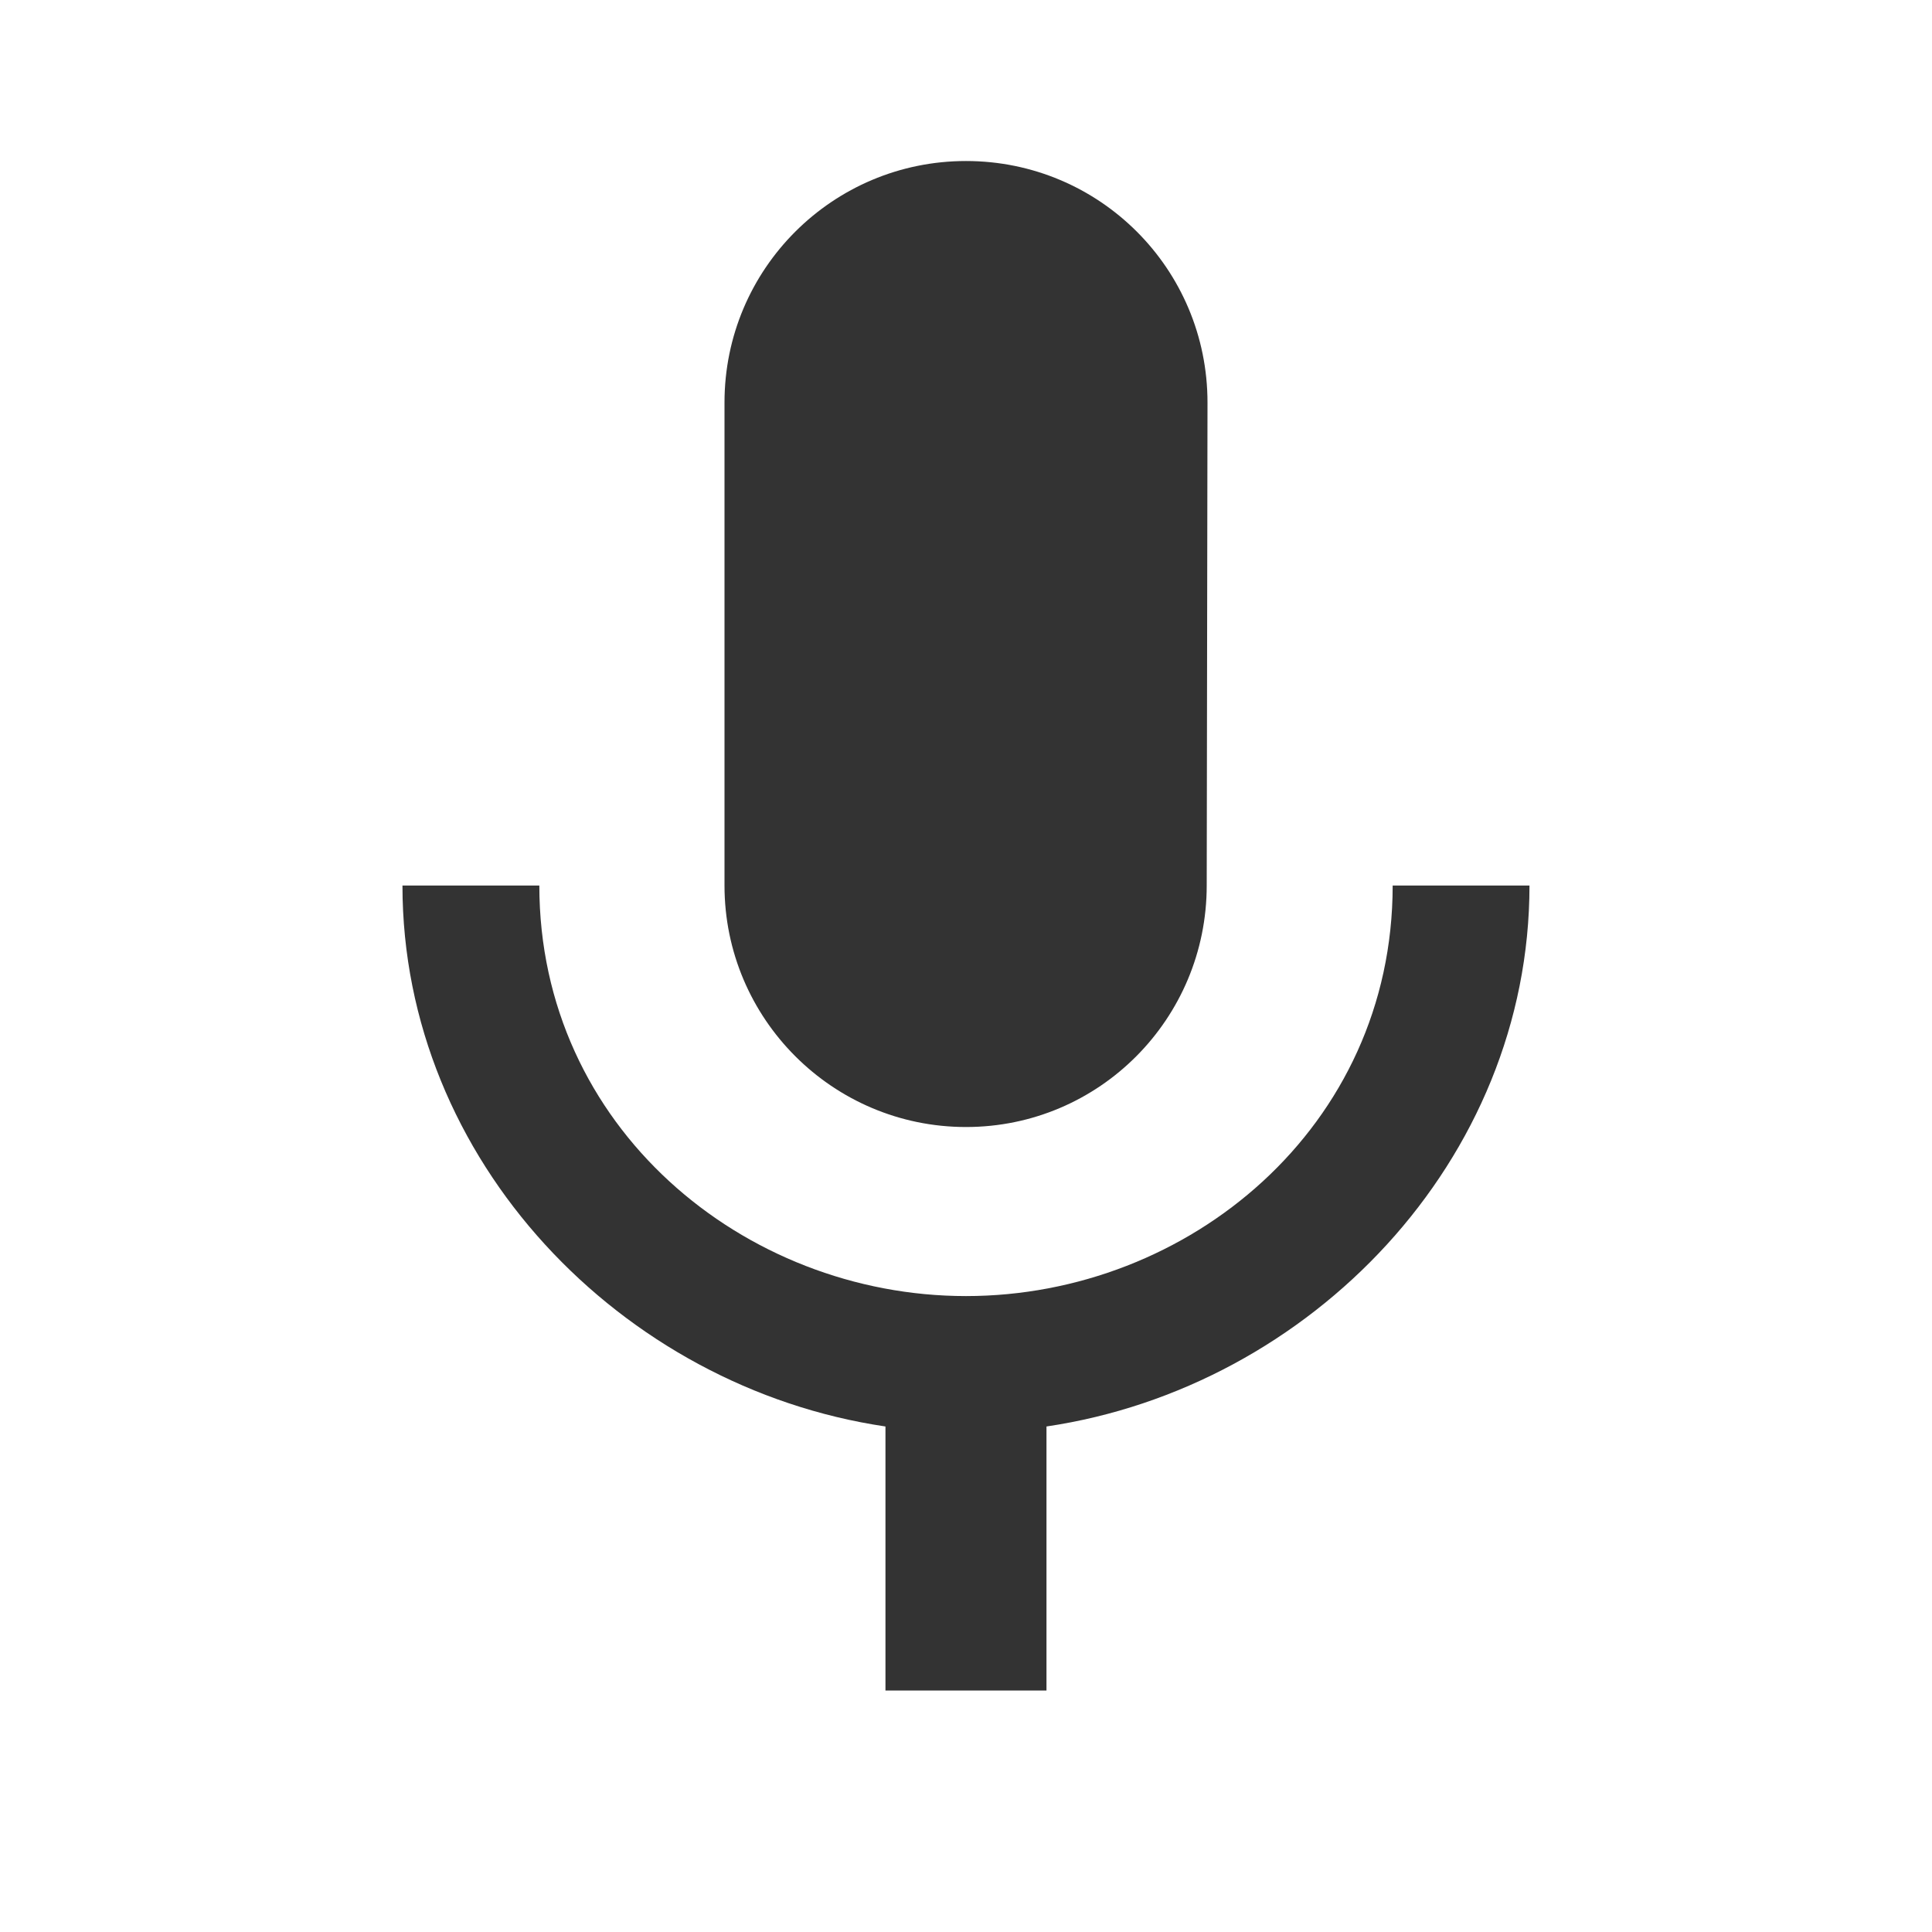
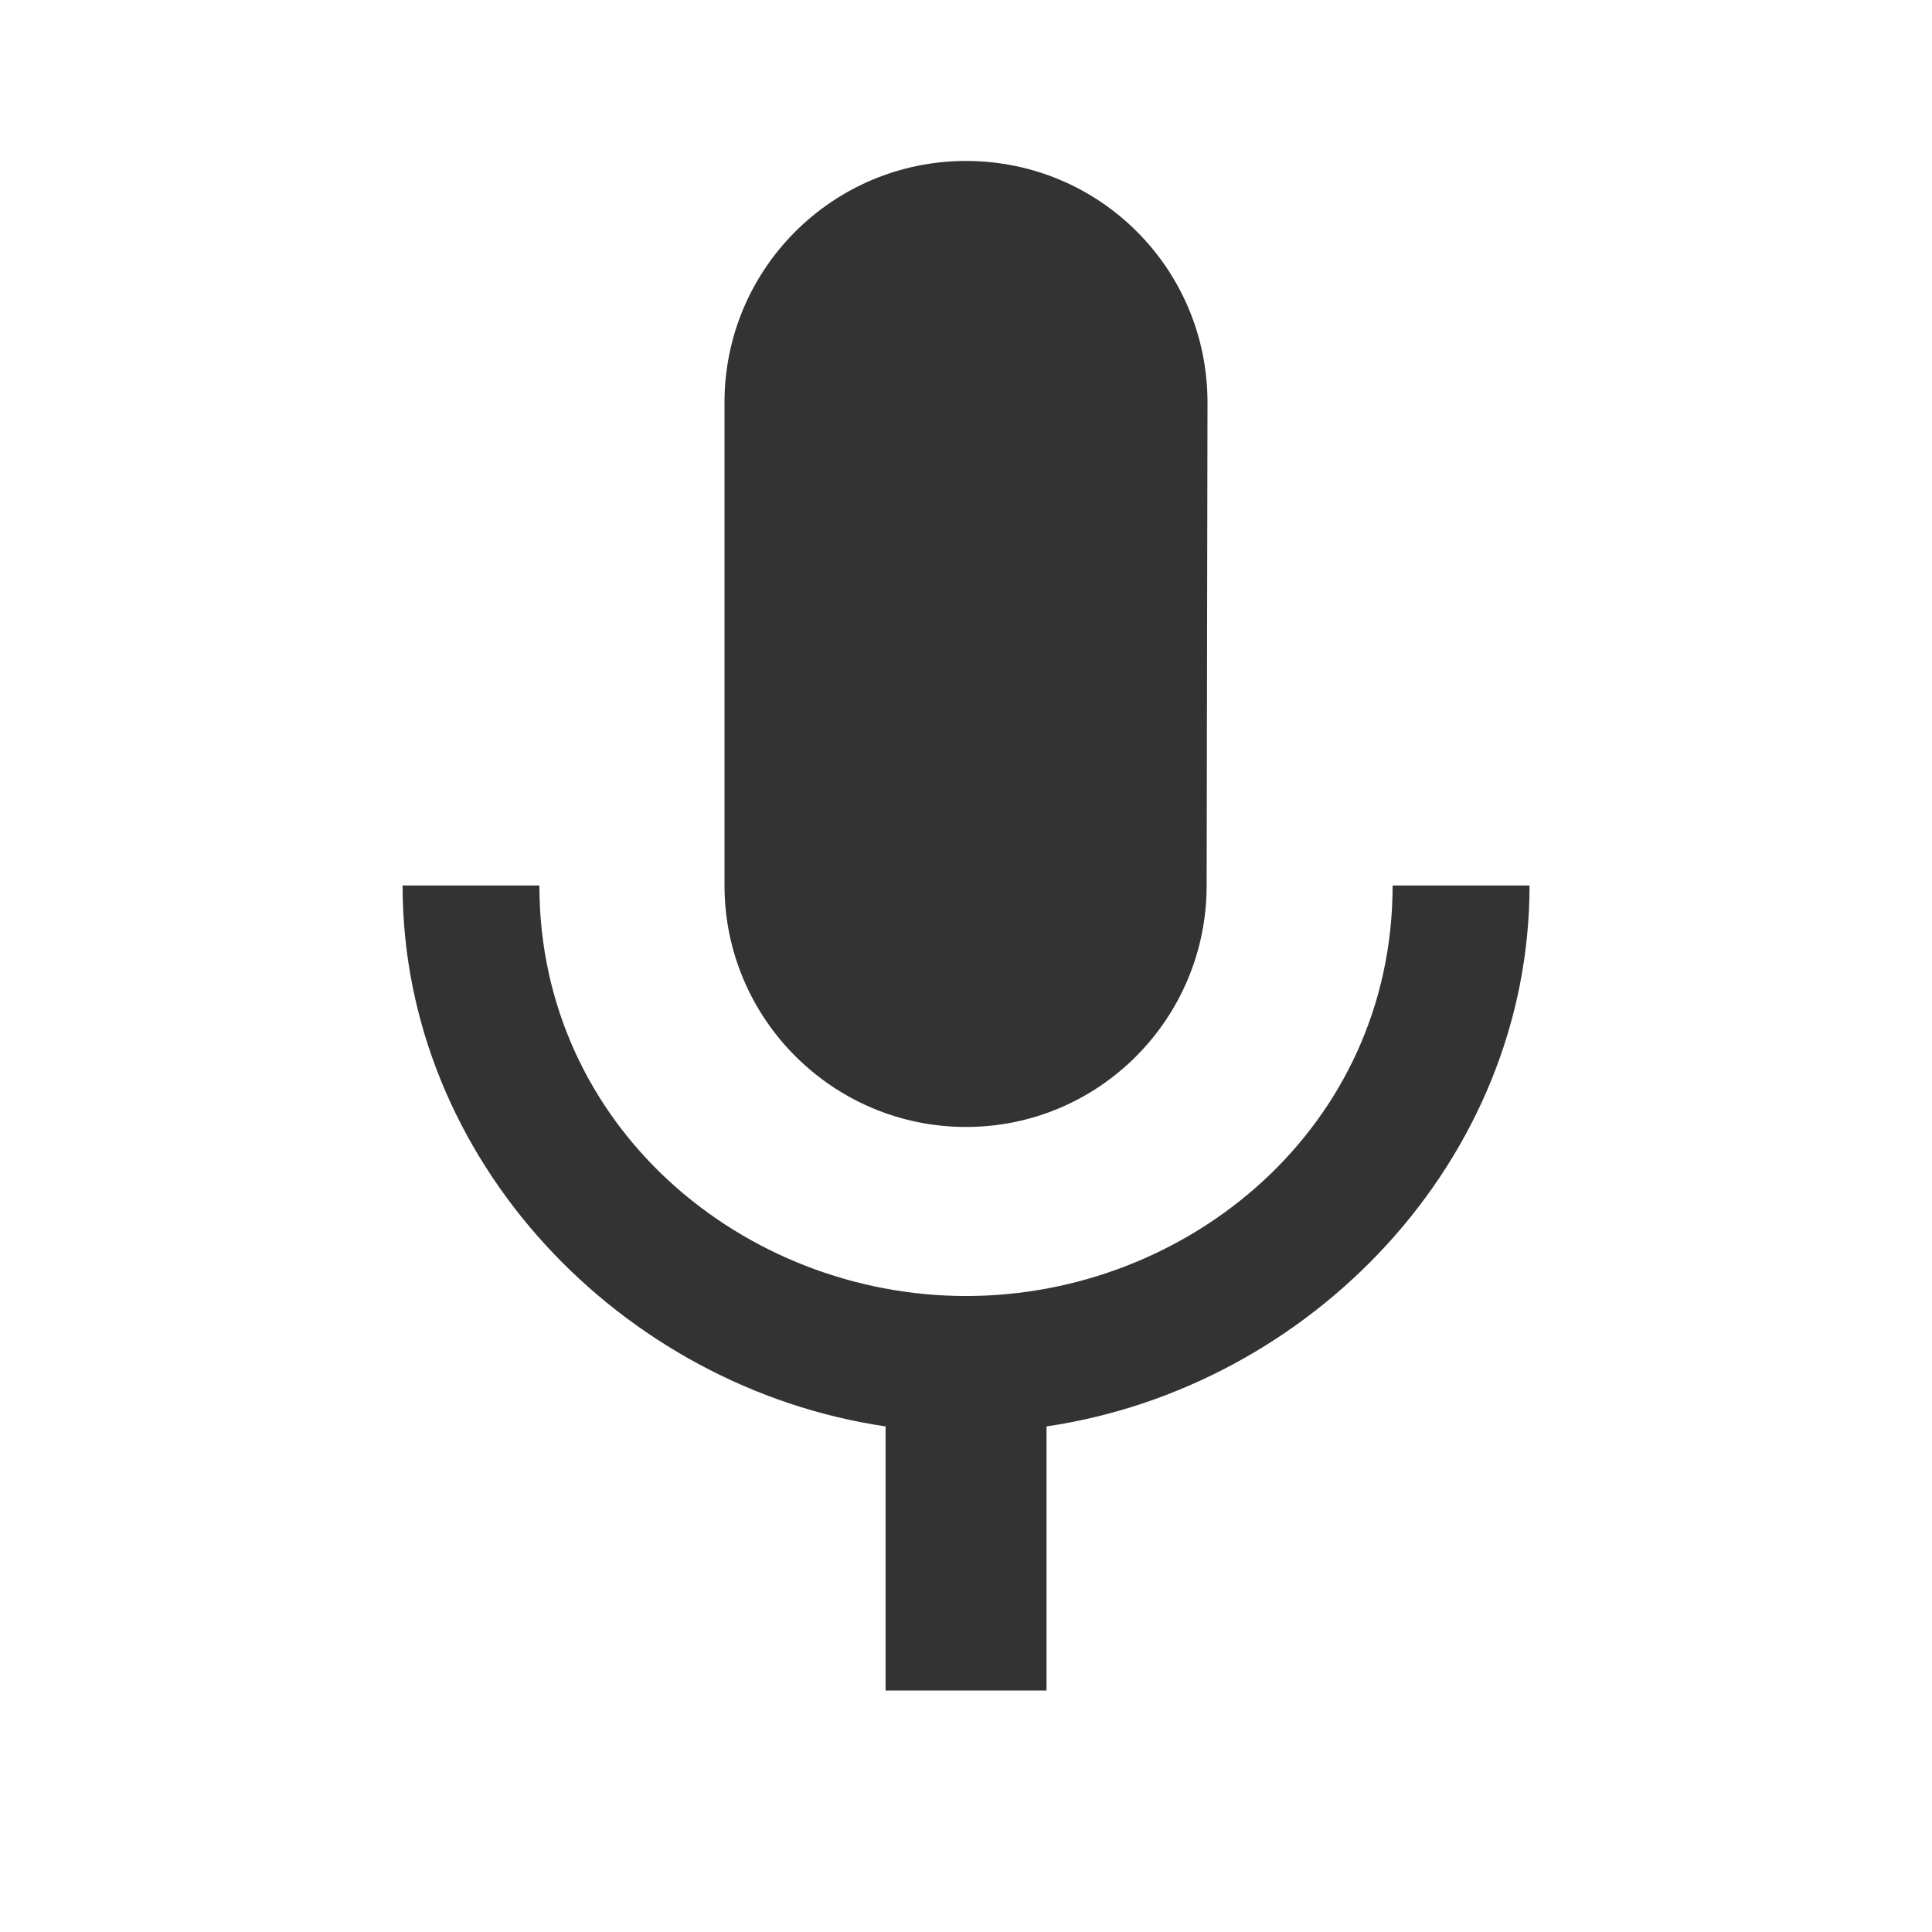
- <svg xmlns="http://www.w3.org/2000/svg" version="1.1" width="32" height="32" viewBox="0 0 32 32">
-   <path fill="#333333" d="M16 18.667c2.207 0 3.987-1.793 3.987-4l0.013-8c0-2.213-1.787-4-4-4-2.207 0-4 1.787-4 4v8c0 2.207 1.793 4 4 4zM23.067 14.667c0 4-3.38 6.8-7.067 6.8-3.68 0-7.067-2.8-7.067-6.8h-2.267c0 4.553 3.627 8.313 8 8.96v4.373h2.667v-4.373c4.373-0.647 8-4.407 8-8.96h-2.267z" />
+ <svg xmlns="http://www.w3.org/2000/svg" version="1.1" width="16" height="16" viewBox="0 0 16 16">
+   <path fill="#333333" d="M8 9.333c1.103 0 1.993-0.897 1.993-2l0.007-4c0-1.107-0.893-2-2-2-1.103 0-2 0.893-2 2v4c0 1.103 0.897 2 2 2zM11.533 7.333c0 2-1.69 3.4-3.533 3.4-1.84 0-3.533-1.4-3.533-3.4h-1.133c0 2.277 1.813 4.157 4 4.48v2.187h1.333v-2.187c2.187-0.323 4-2.203 4-4.48h-1.133z" />
</svg>
